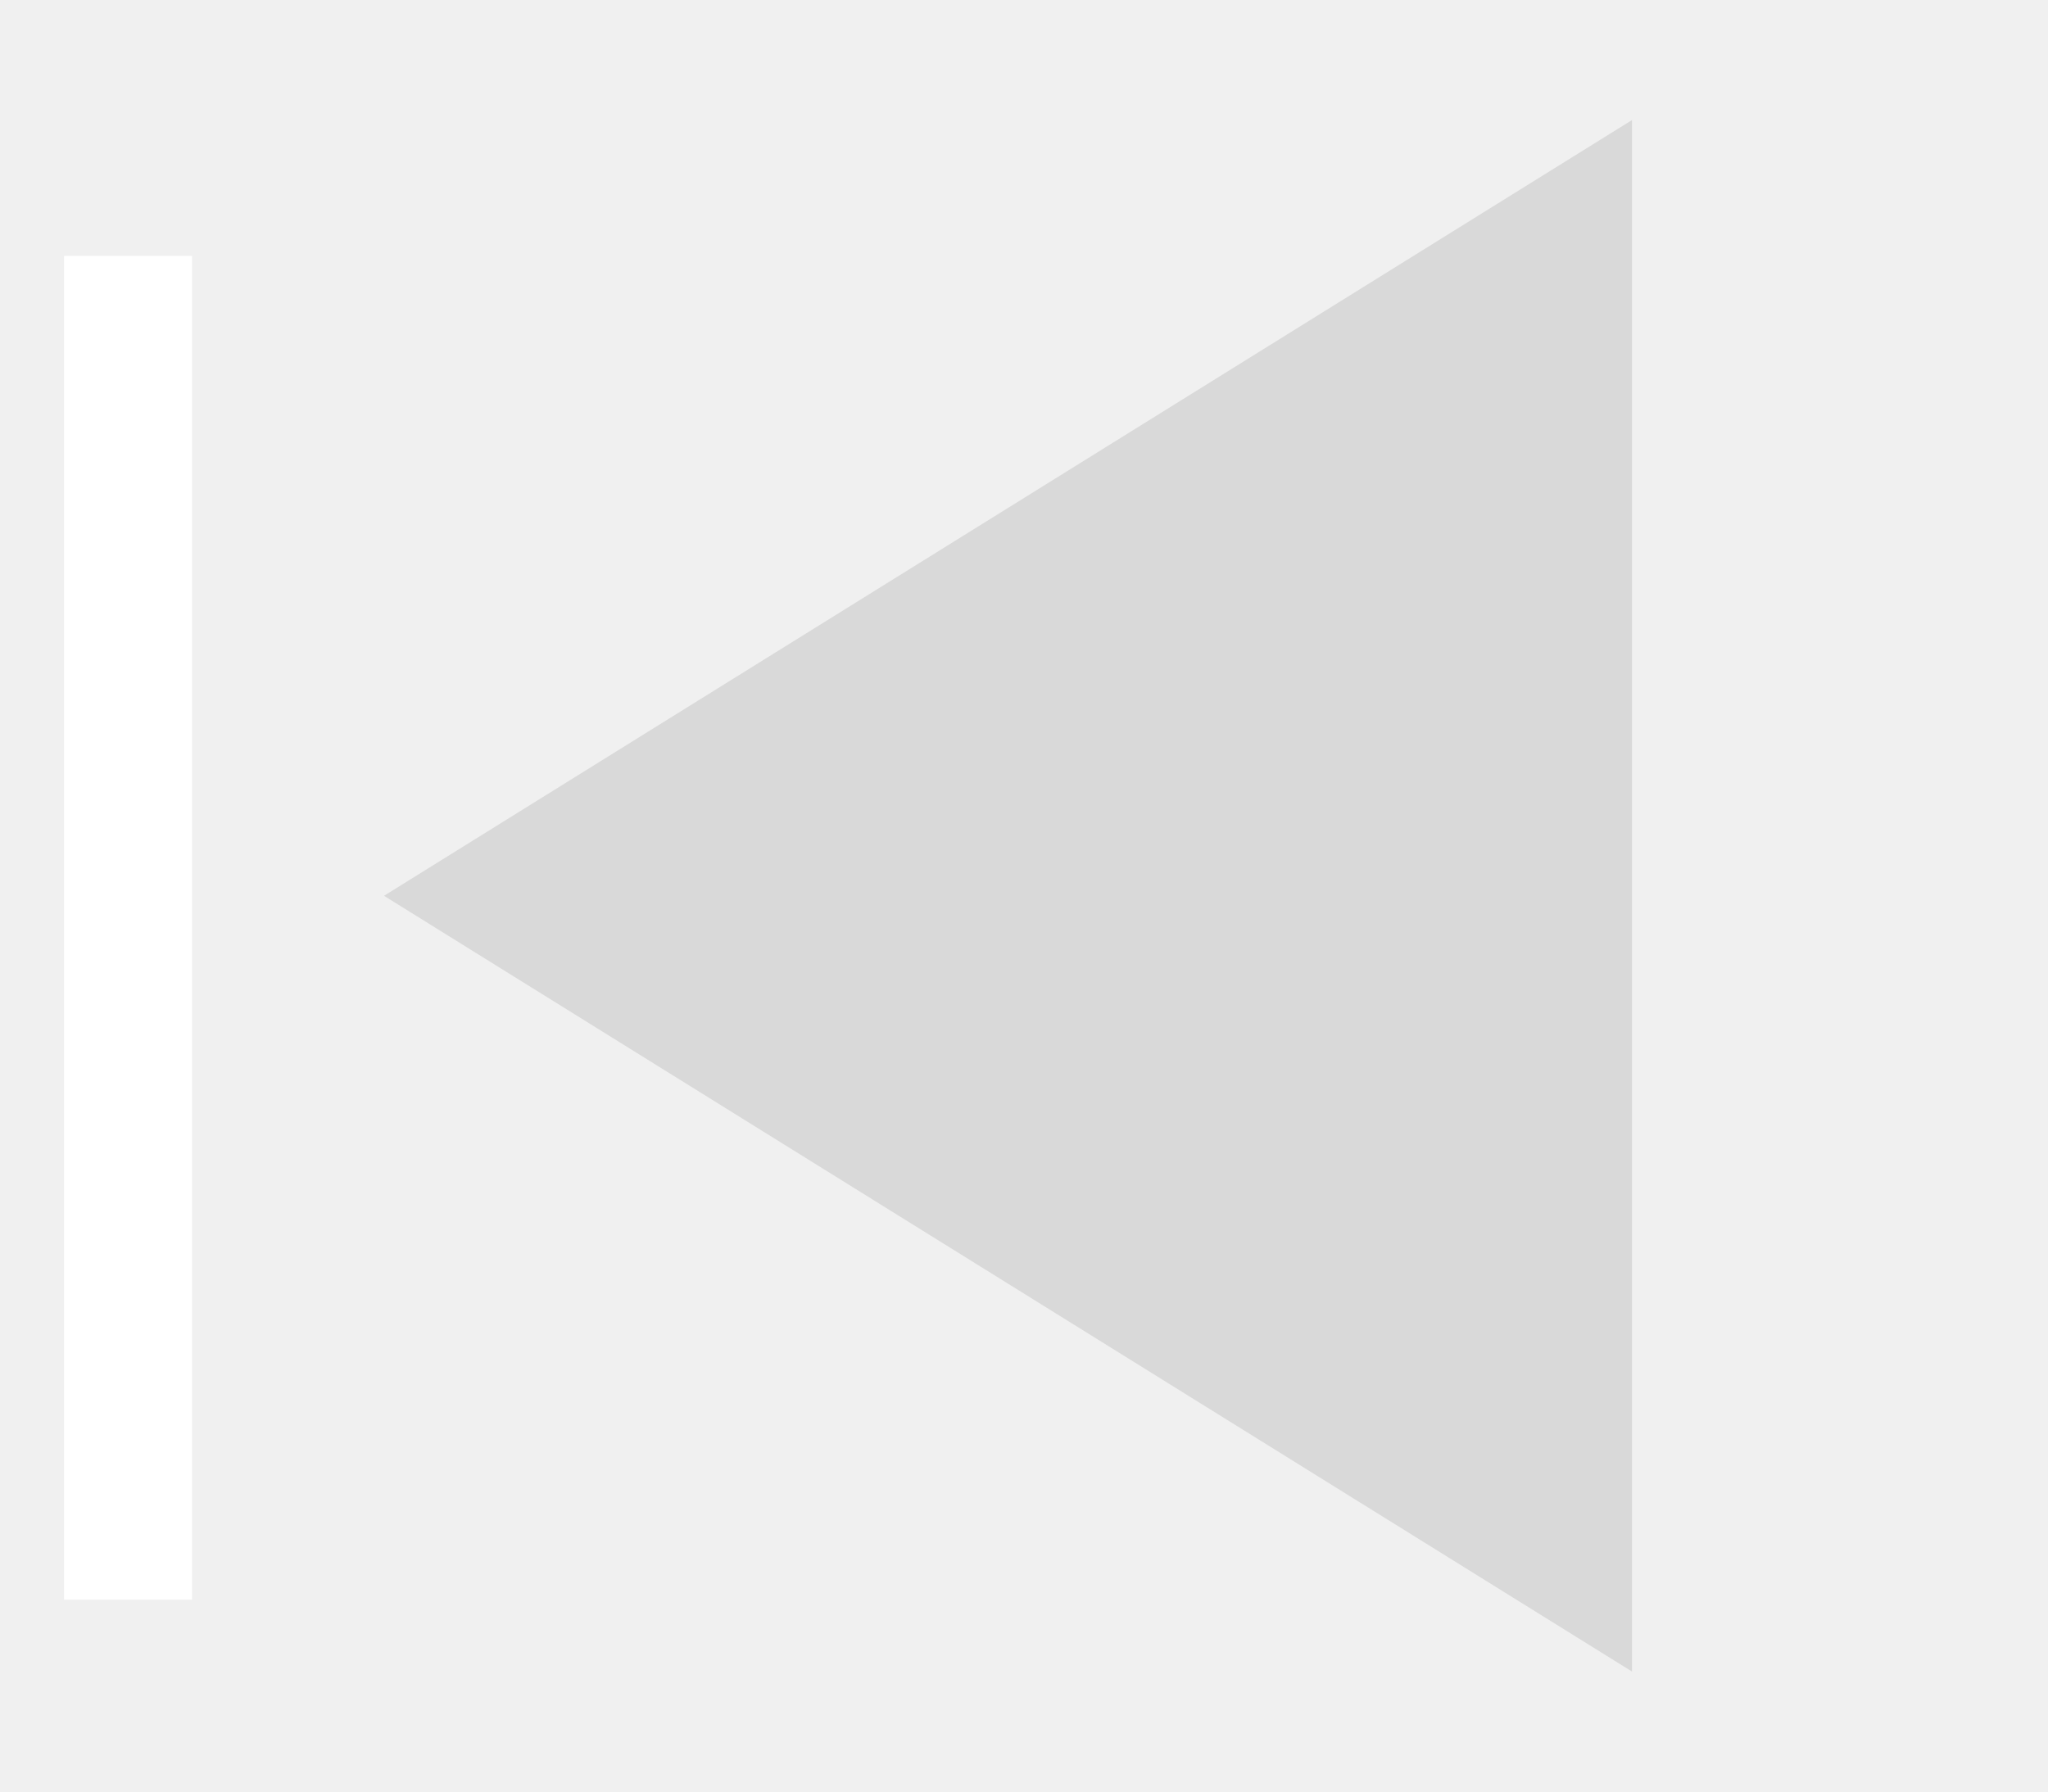
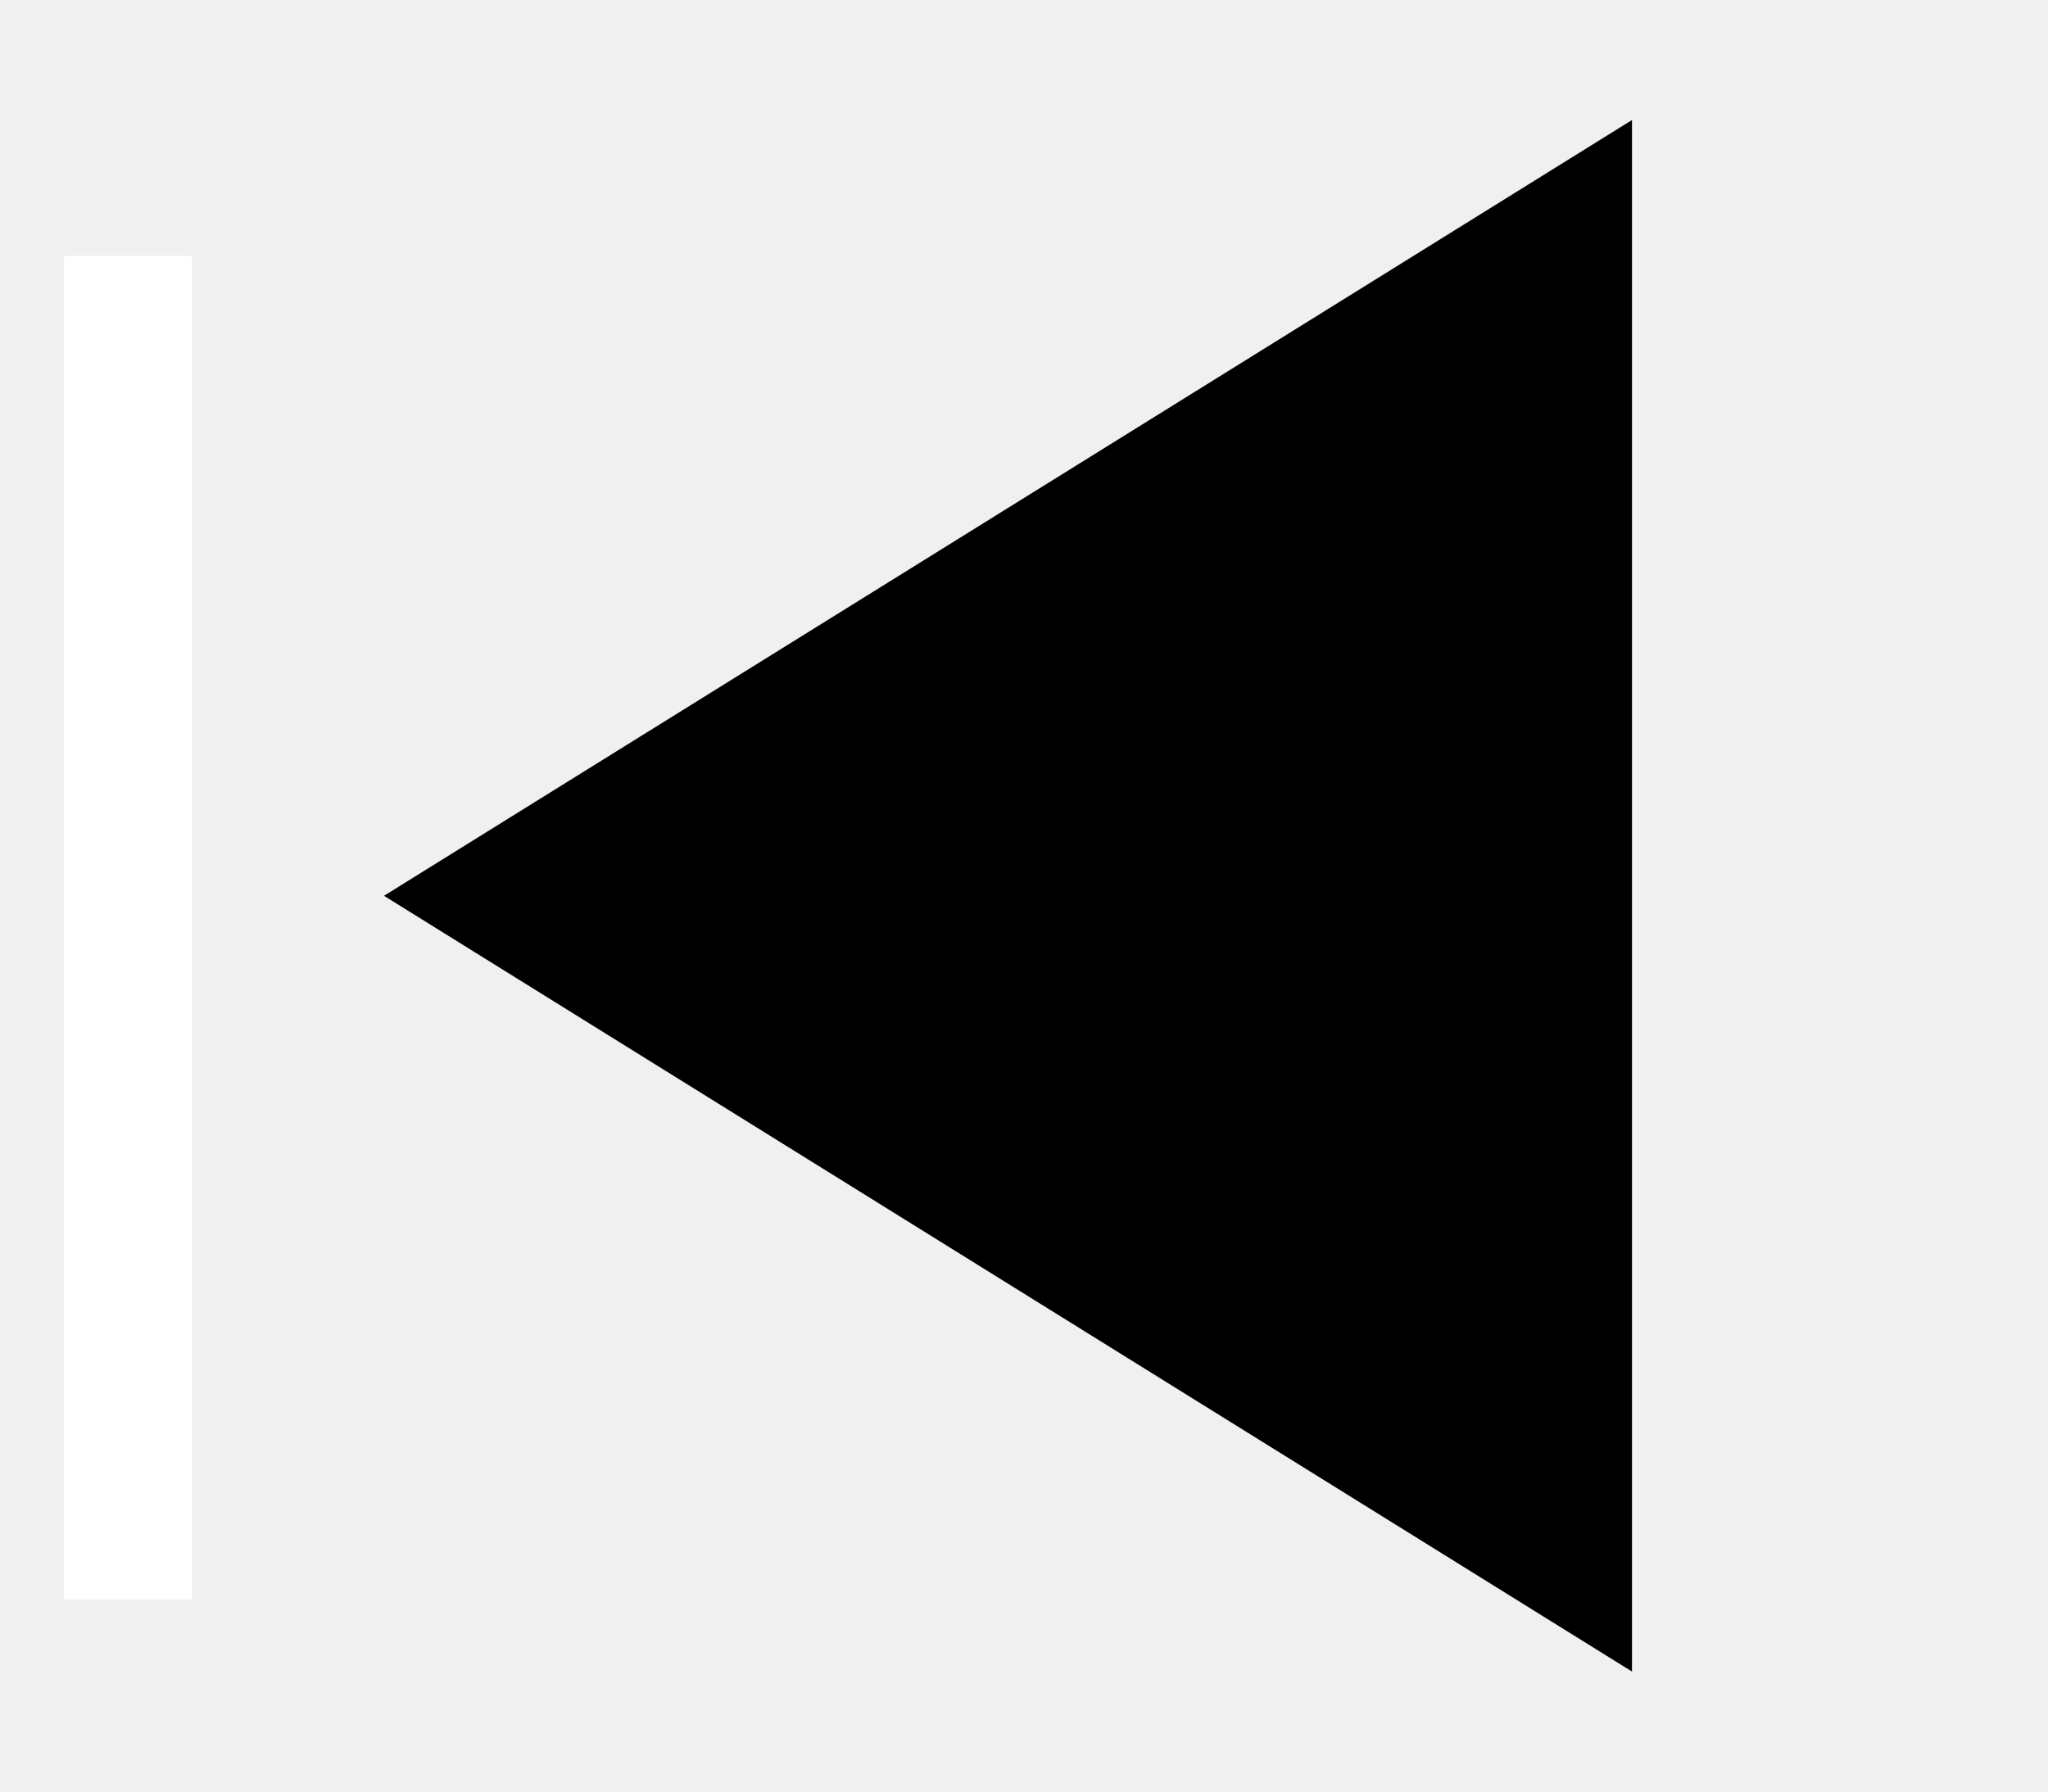
- <svg xmlns="http://www.w3.org/2000/svg" width="16" height="14" viewBox="0 0 16 14" fill="none">
+ <svg xmlns="http://www.w3.org/2000/svg" width="16" height="14" viewbox="0 0 16 14" fill="currentColor">
  <path d="M1 2V12.5" stroke="white" />
-   <path d="M3 7L12.75 0.938L12.75 13.062L3 7Z" fill="#D9D9D9" />
+   <path d="M3 7L12.75 0.938L12.75 13.062L3 7Z" />
</svg>
